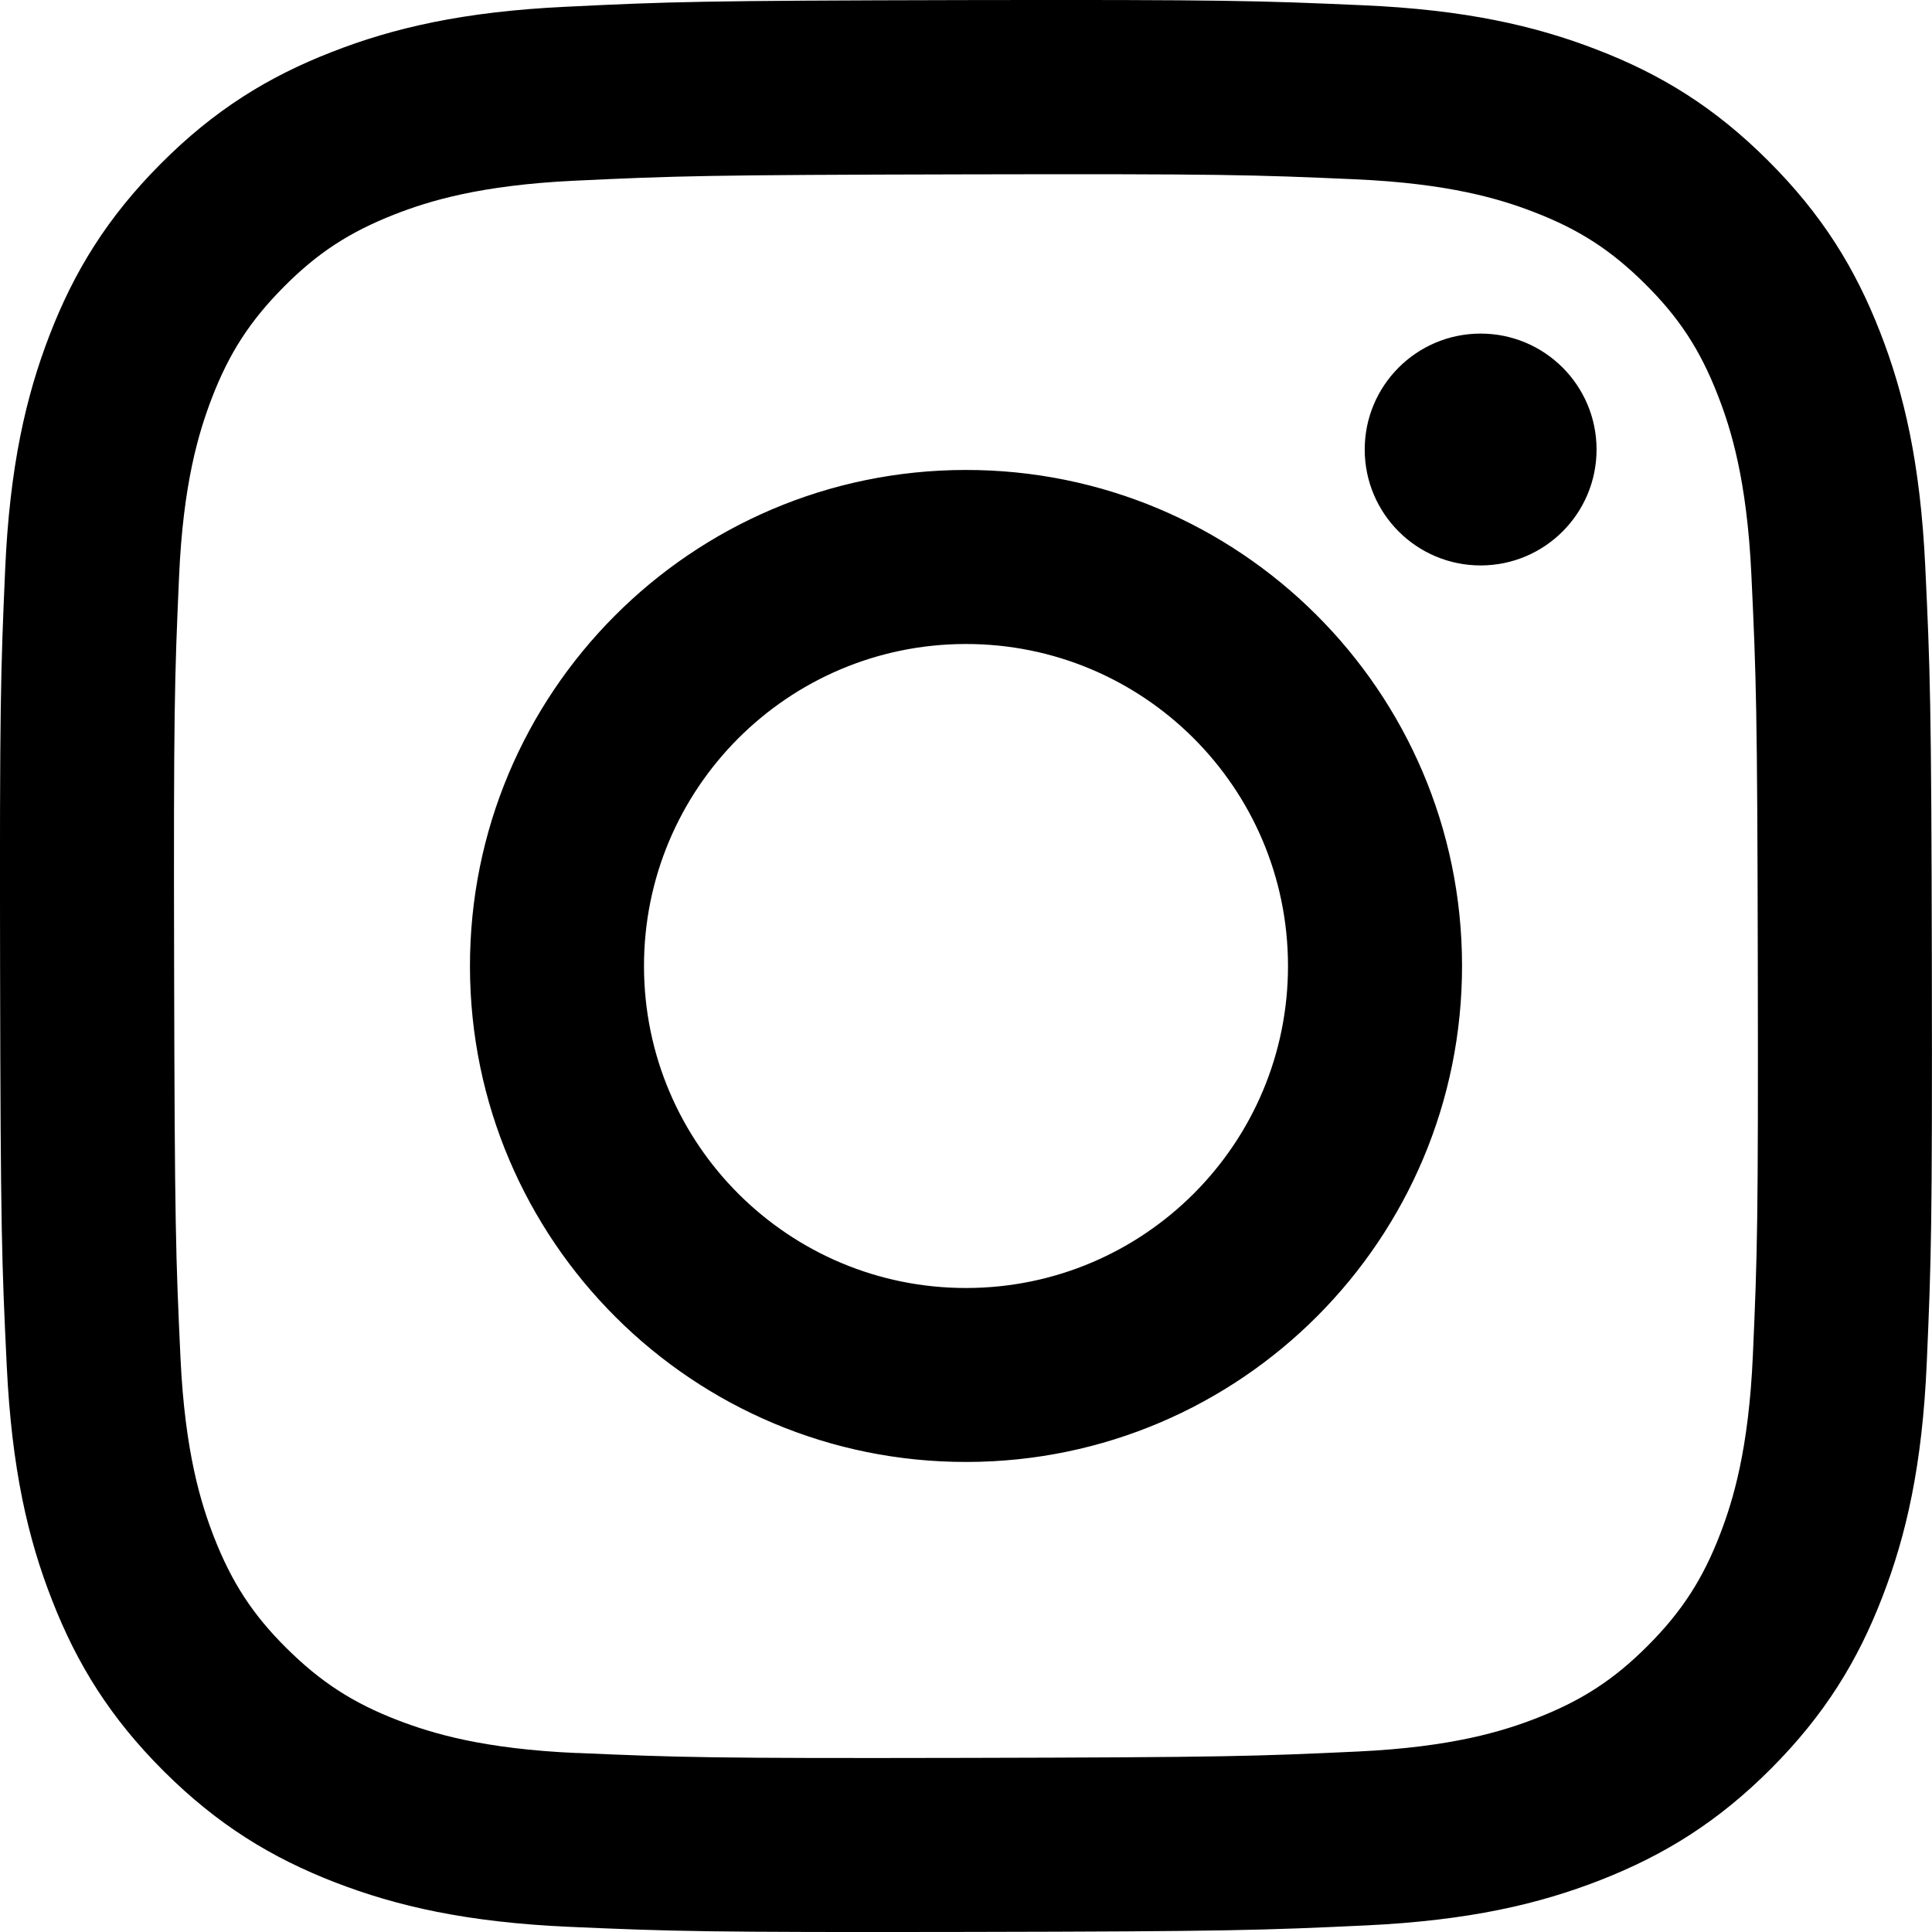
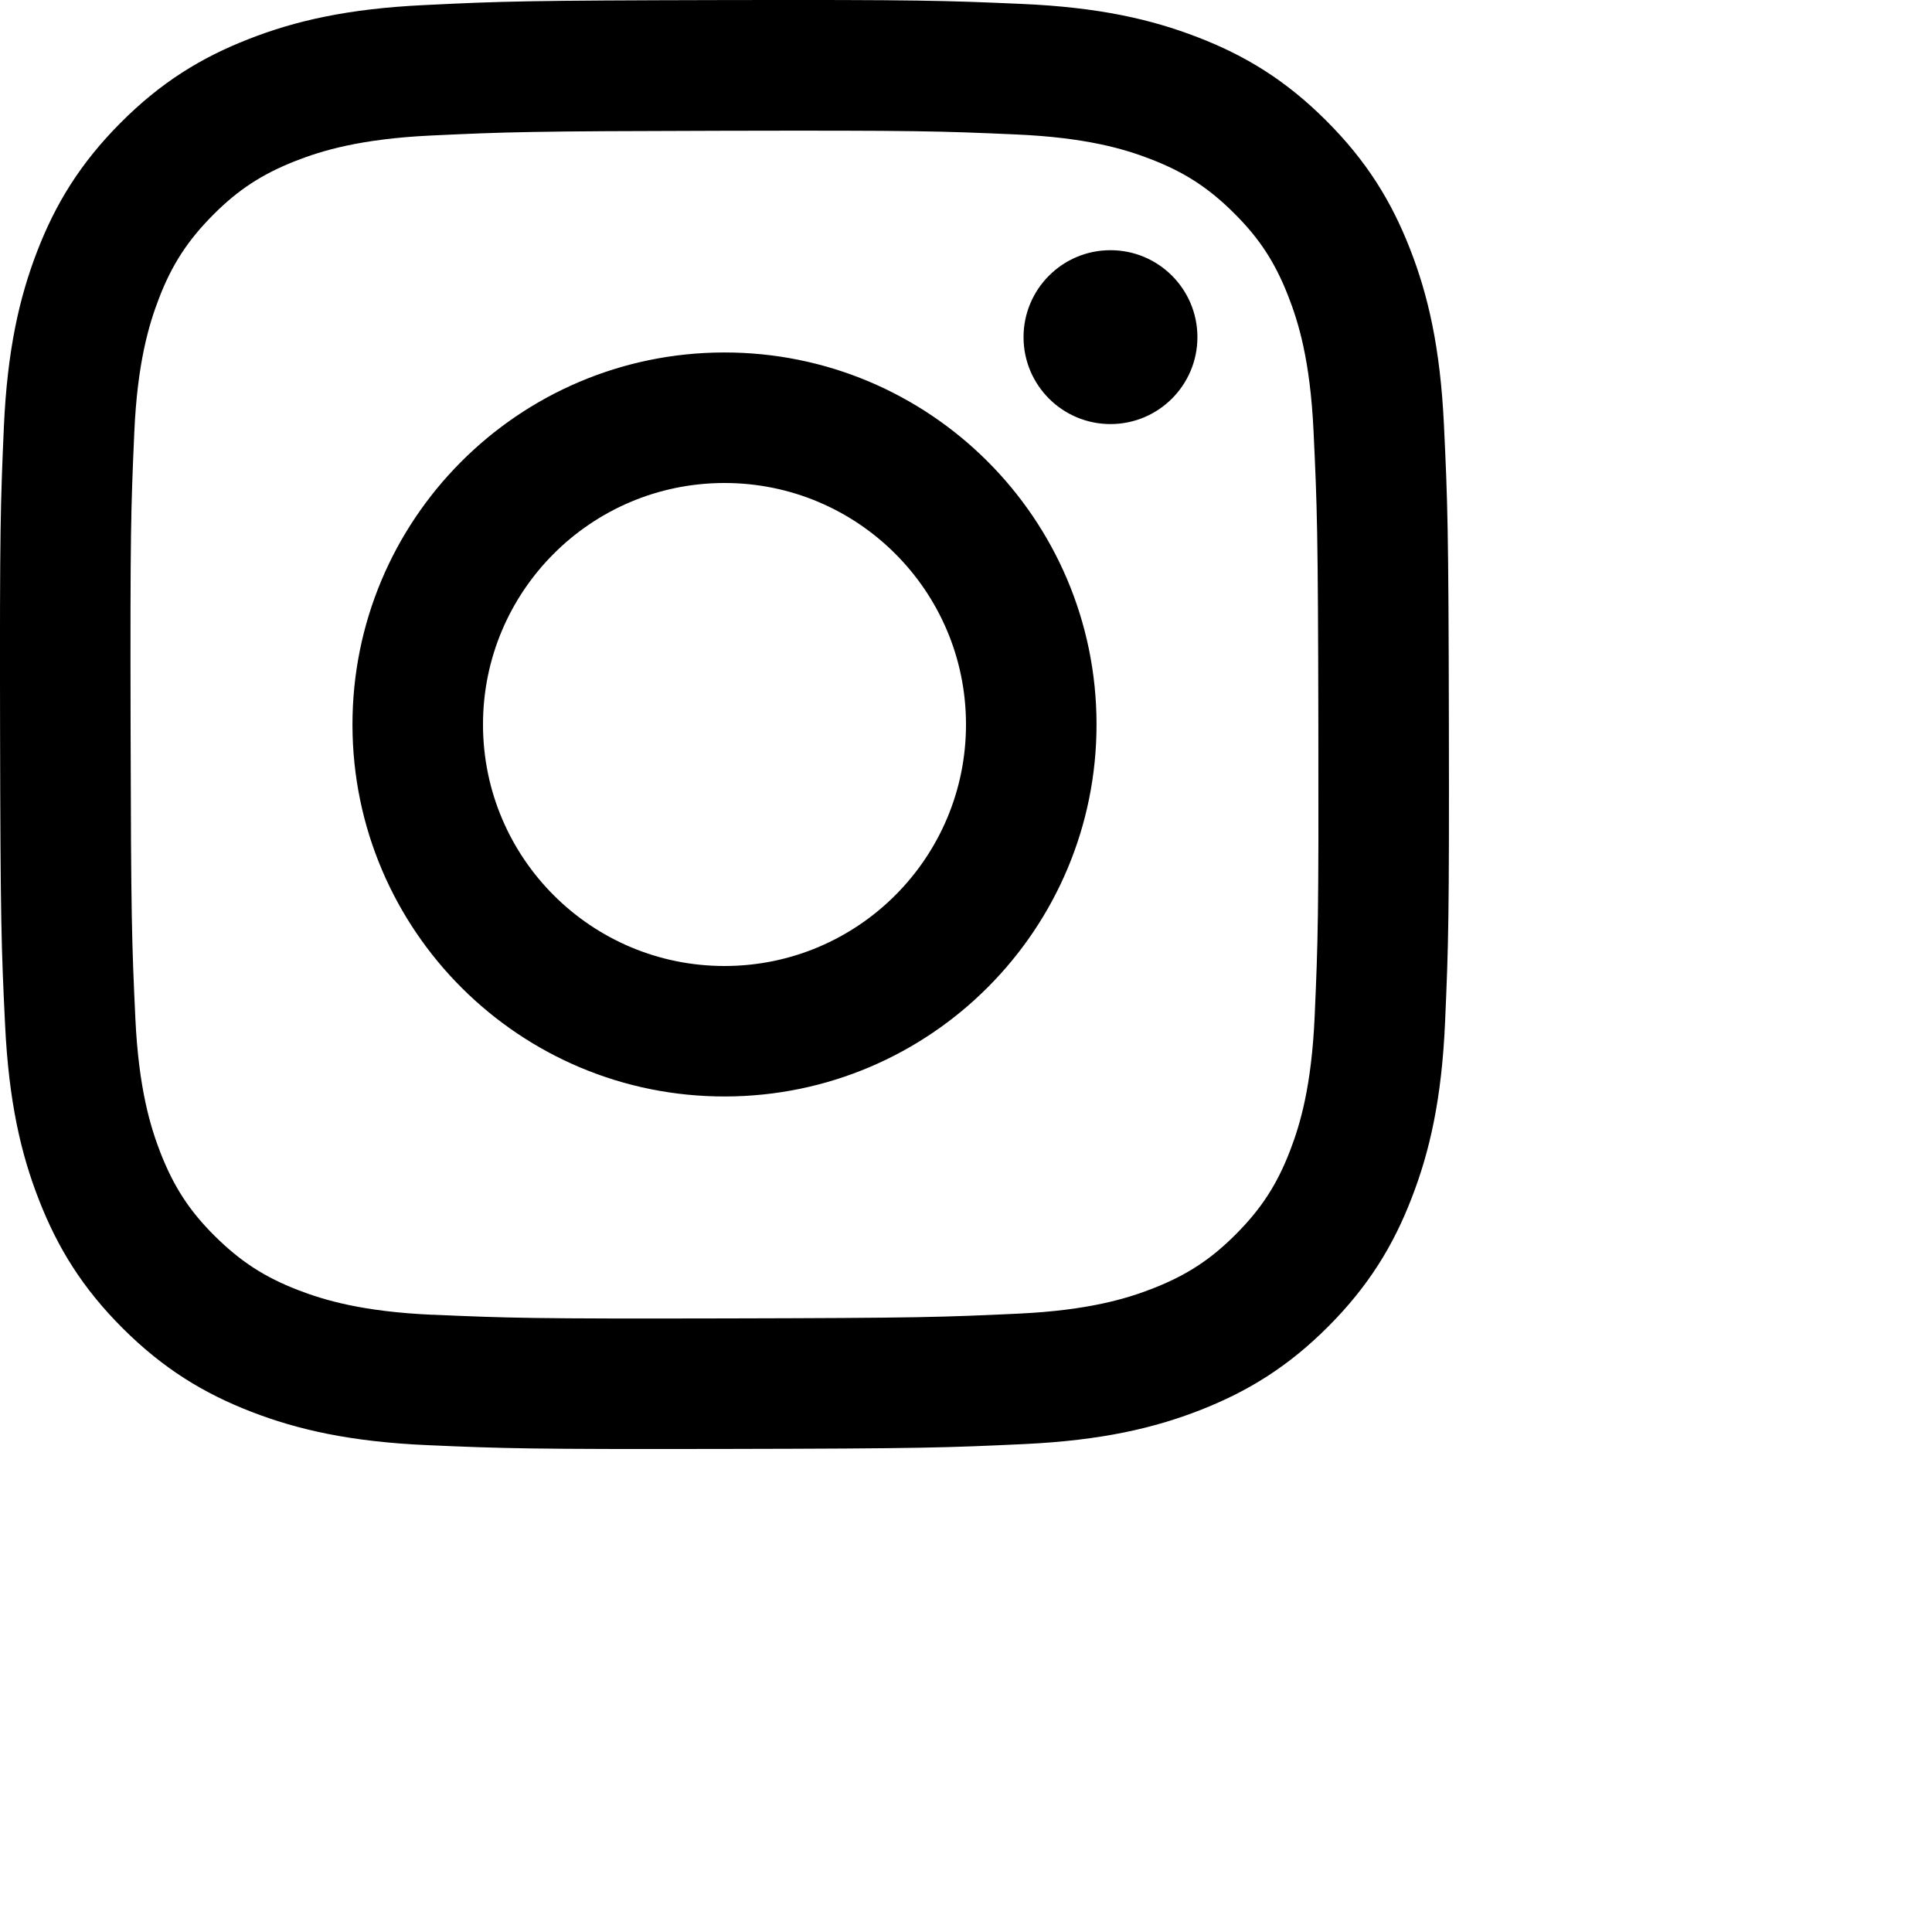
- <svg xmlns="http://www.w3.org/2000/svg" role="img" viewBox="0 0 24 24">
+ <svg xmlns="http://www.w3.org/2000/svg" role="img" viewBox="0 0 32 32">
  <path d="M7.03.084c-1.277.06-2.149.264-2.911.563-.789.307-1.458.72-2.123 1.388-.665.668-1.075 1.337-1.38 2.127-.295.764-.496 1.637-.552 2.914-.056 1.278-.069 1.688-.063 4.947.006 3.259.021 3.667.083 4.947.061 1.276.264 2.148.564 2.911.308.789.72 1.457 1.388 2.123.668.665 1.337 1.074 2.128 1.38.763.295 1.636.496 2.913.552 1.277.056 1.688.069 4.946.063 3.258-.006 3.668-.021 4.948-.081 1.28-.061 2.147-.265 2.91-.563.789-.309 1.458-.72 2.123-1.388.665-.668 1.075-1.338 1.379-2.128.296-.763.497-1.636.552-2.912.056-1.281.069-1.69.063-4.948-.006-3.258-.021-3.667-.082-4.947-.061-1.28-.264-2.149-.563-2.912-.308-.789-.72-1.457-1.388-2.123C21.298 1.33 20.628.921 19.838.617 19.074.321 18.202.12 16.924.065 15.647.009 15.236-.005 11.977.001 8.718.008 8.31.021 7.03.084m.14 21.693c-1.17-.051-1.805-.245-2.229-.408-.561-.216-.96-.477-1.382-.895-.422-.418-.681-.819-.9-1.378-.164-.423-.362-1.058-.417-2.228-.059-1.264-.072-1.644-.079-4.848-.007-3.204.005-3.583.061-4.848.05-1.169.246-1.805.408-2.228.216-.561.476-.96.895-1.382.419-.422.818-.681 1.378-.9.423-.165 1.058-.361 2.227-.417 1.266-.06 1.645-.072 4.848-.079 3.203-.007 3.583.005 4.849.061 1.169.051 1.805.244 2.228.408.561.216.96.475 1.382.895.422.419.682.818.9 1.379.165.422.362 1.056.417 2.226.06 1.266.074 1.645.08 4.848.006 3.203-.005 3.583-.061 4.848-.051 1.17-.245 1.806-.408 2.229-.216.56-.476.96-.895 1.381-.419.421-.818.681-1.378.9-.422.165-1.058.362-2.226.417-1.266.059-1.645.072-4.849.079-3.204.007-3.583-.006-4.848-.061M16.953 5.586A1.44 1.44 0 1 0 18.39 4.144a1.44 1.44 0 0 0-1.437 1.442M5.838 12.012c.007 3.403 2.771 6.156 6.173 6.149 3.403-.006 6.157-2.77 6.151-6.173-.006-3.403-2.771-6.157-6.174-6.15-3.403.007-6.156 2.771-6.15 6.174M8 12.008a4 4 0 1 1 4.008 3.992A4 4 0 0 1 8 12.008" />
</svg>
